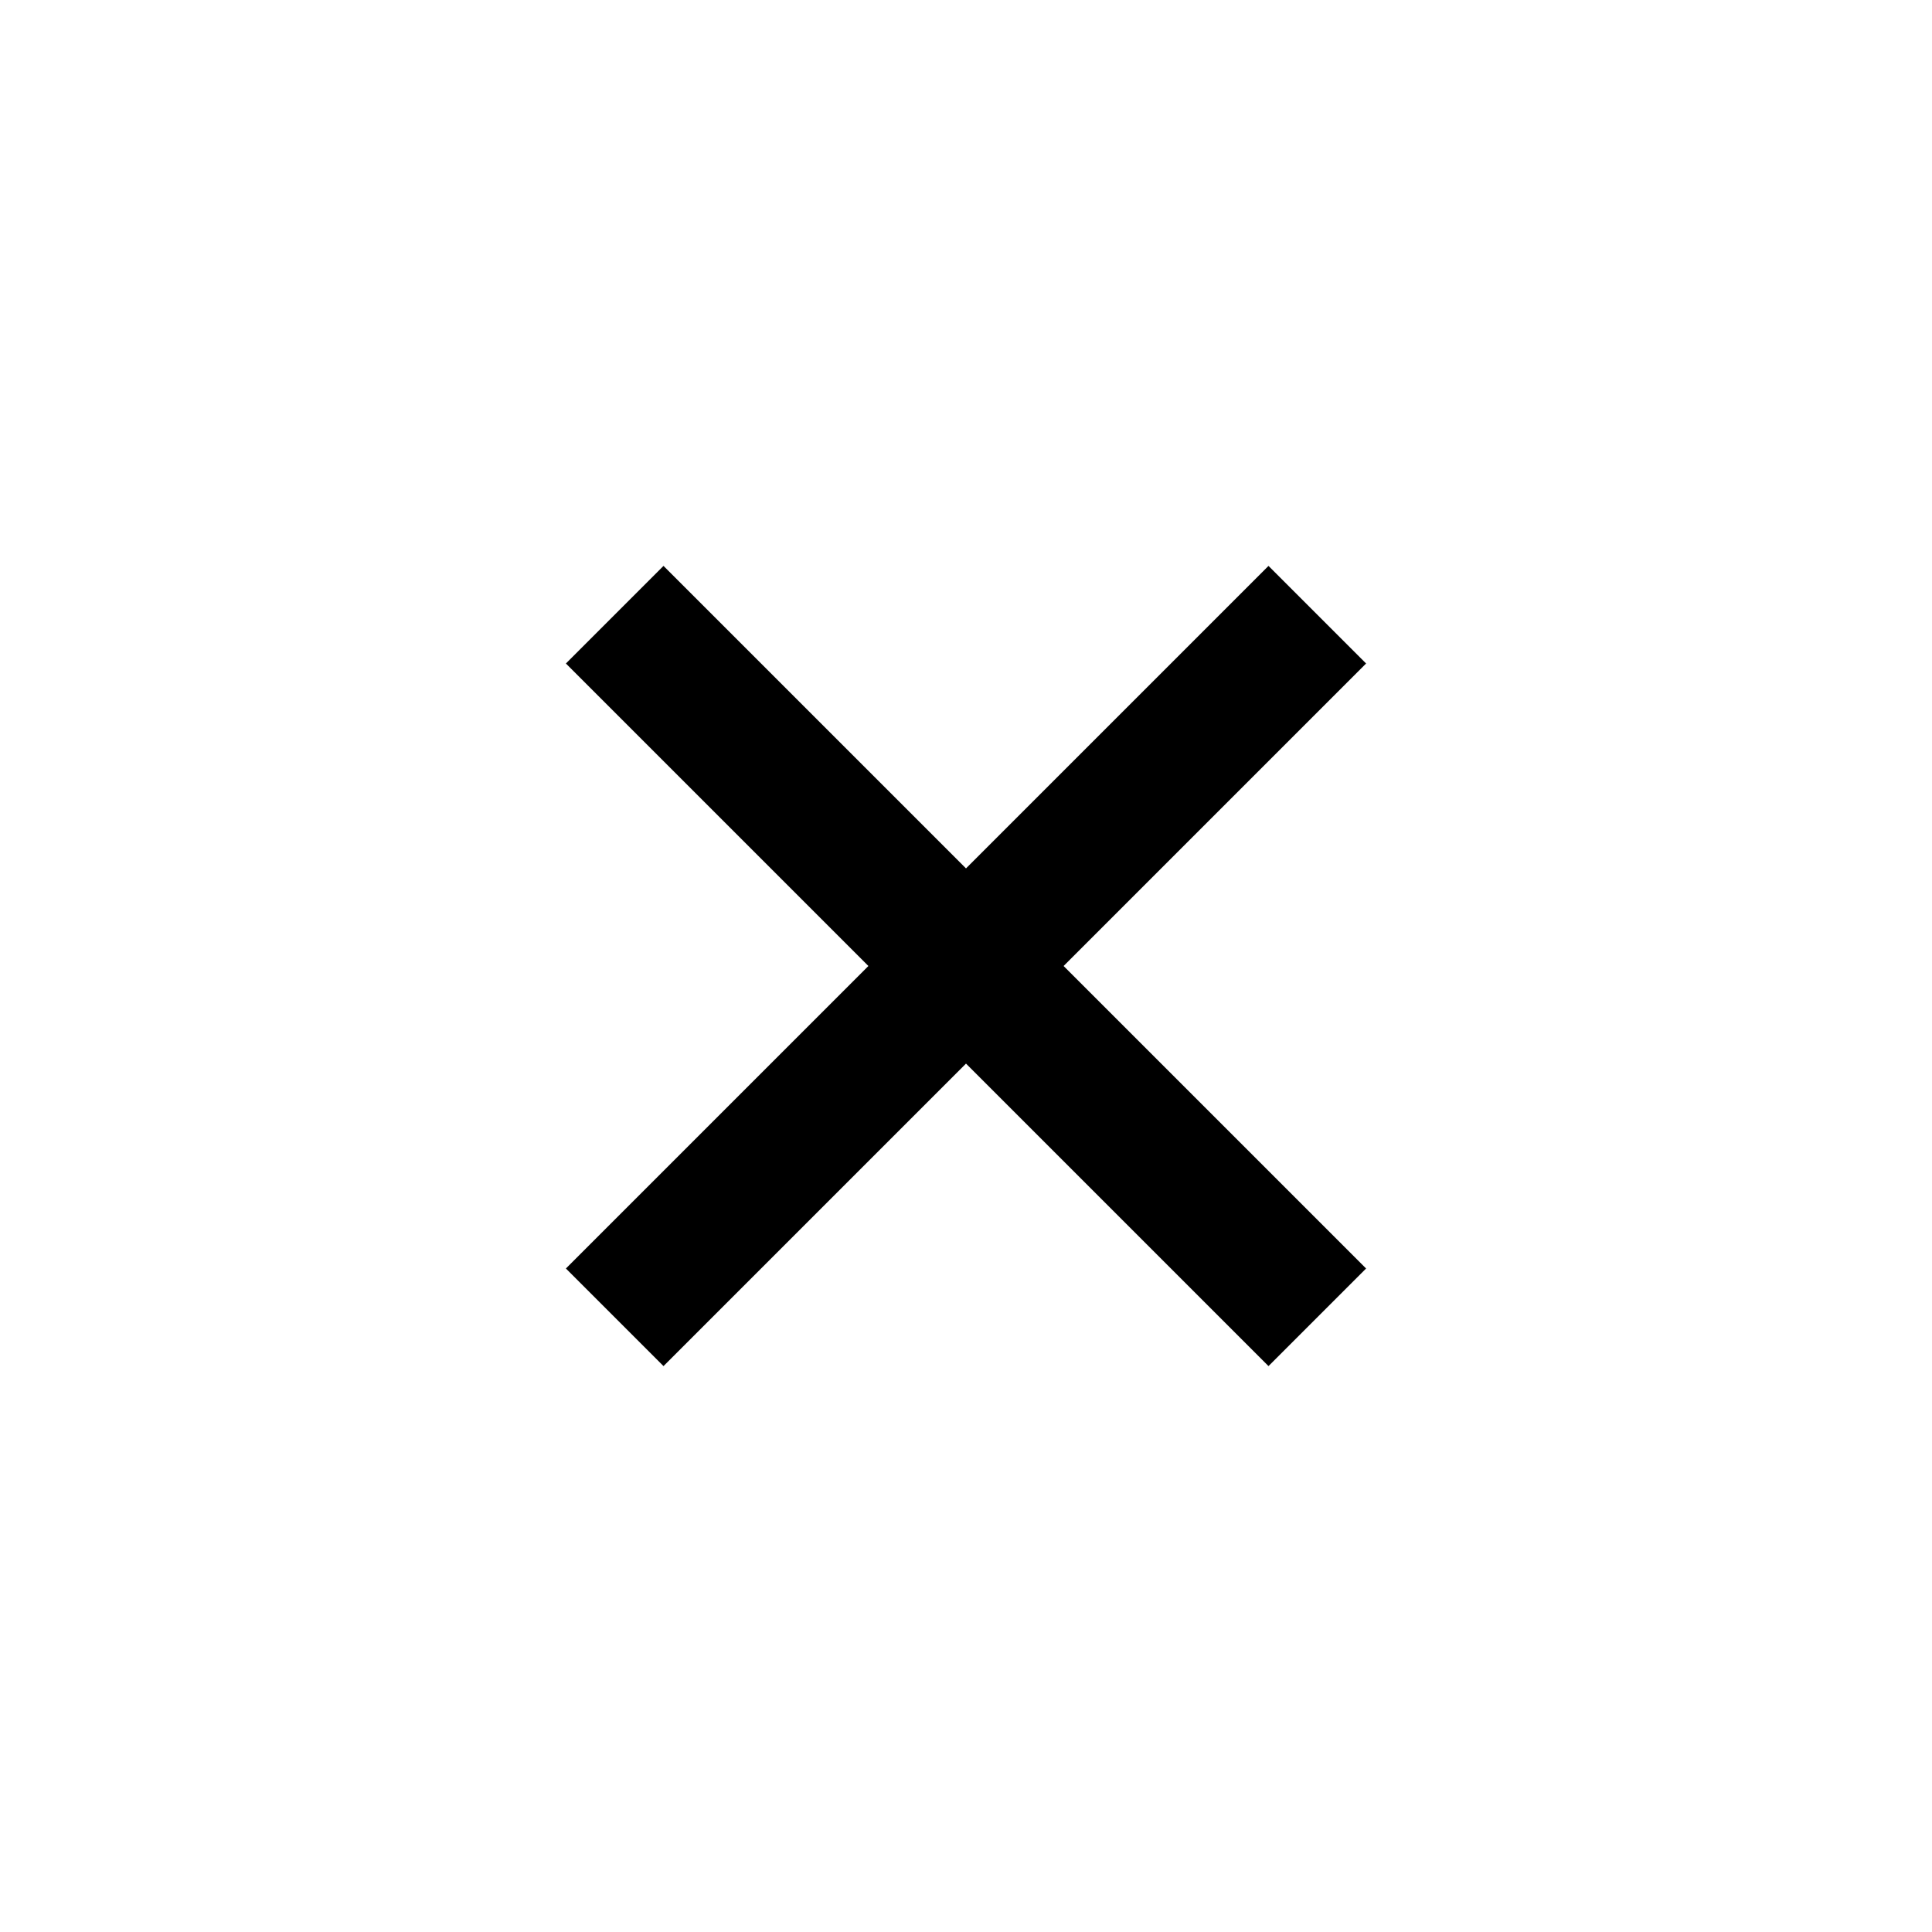
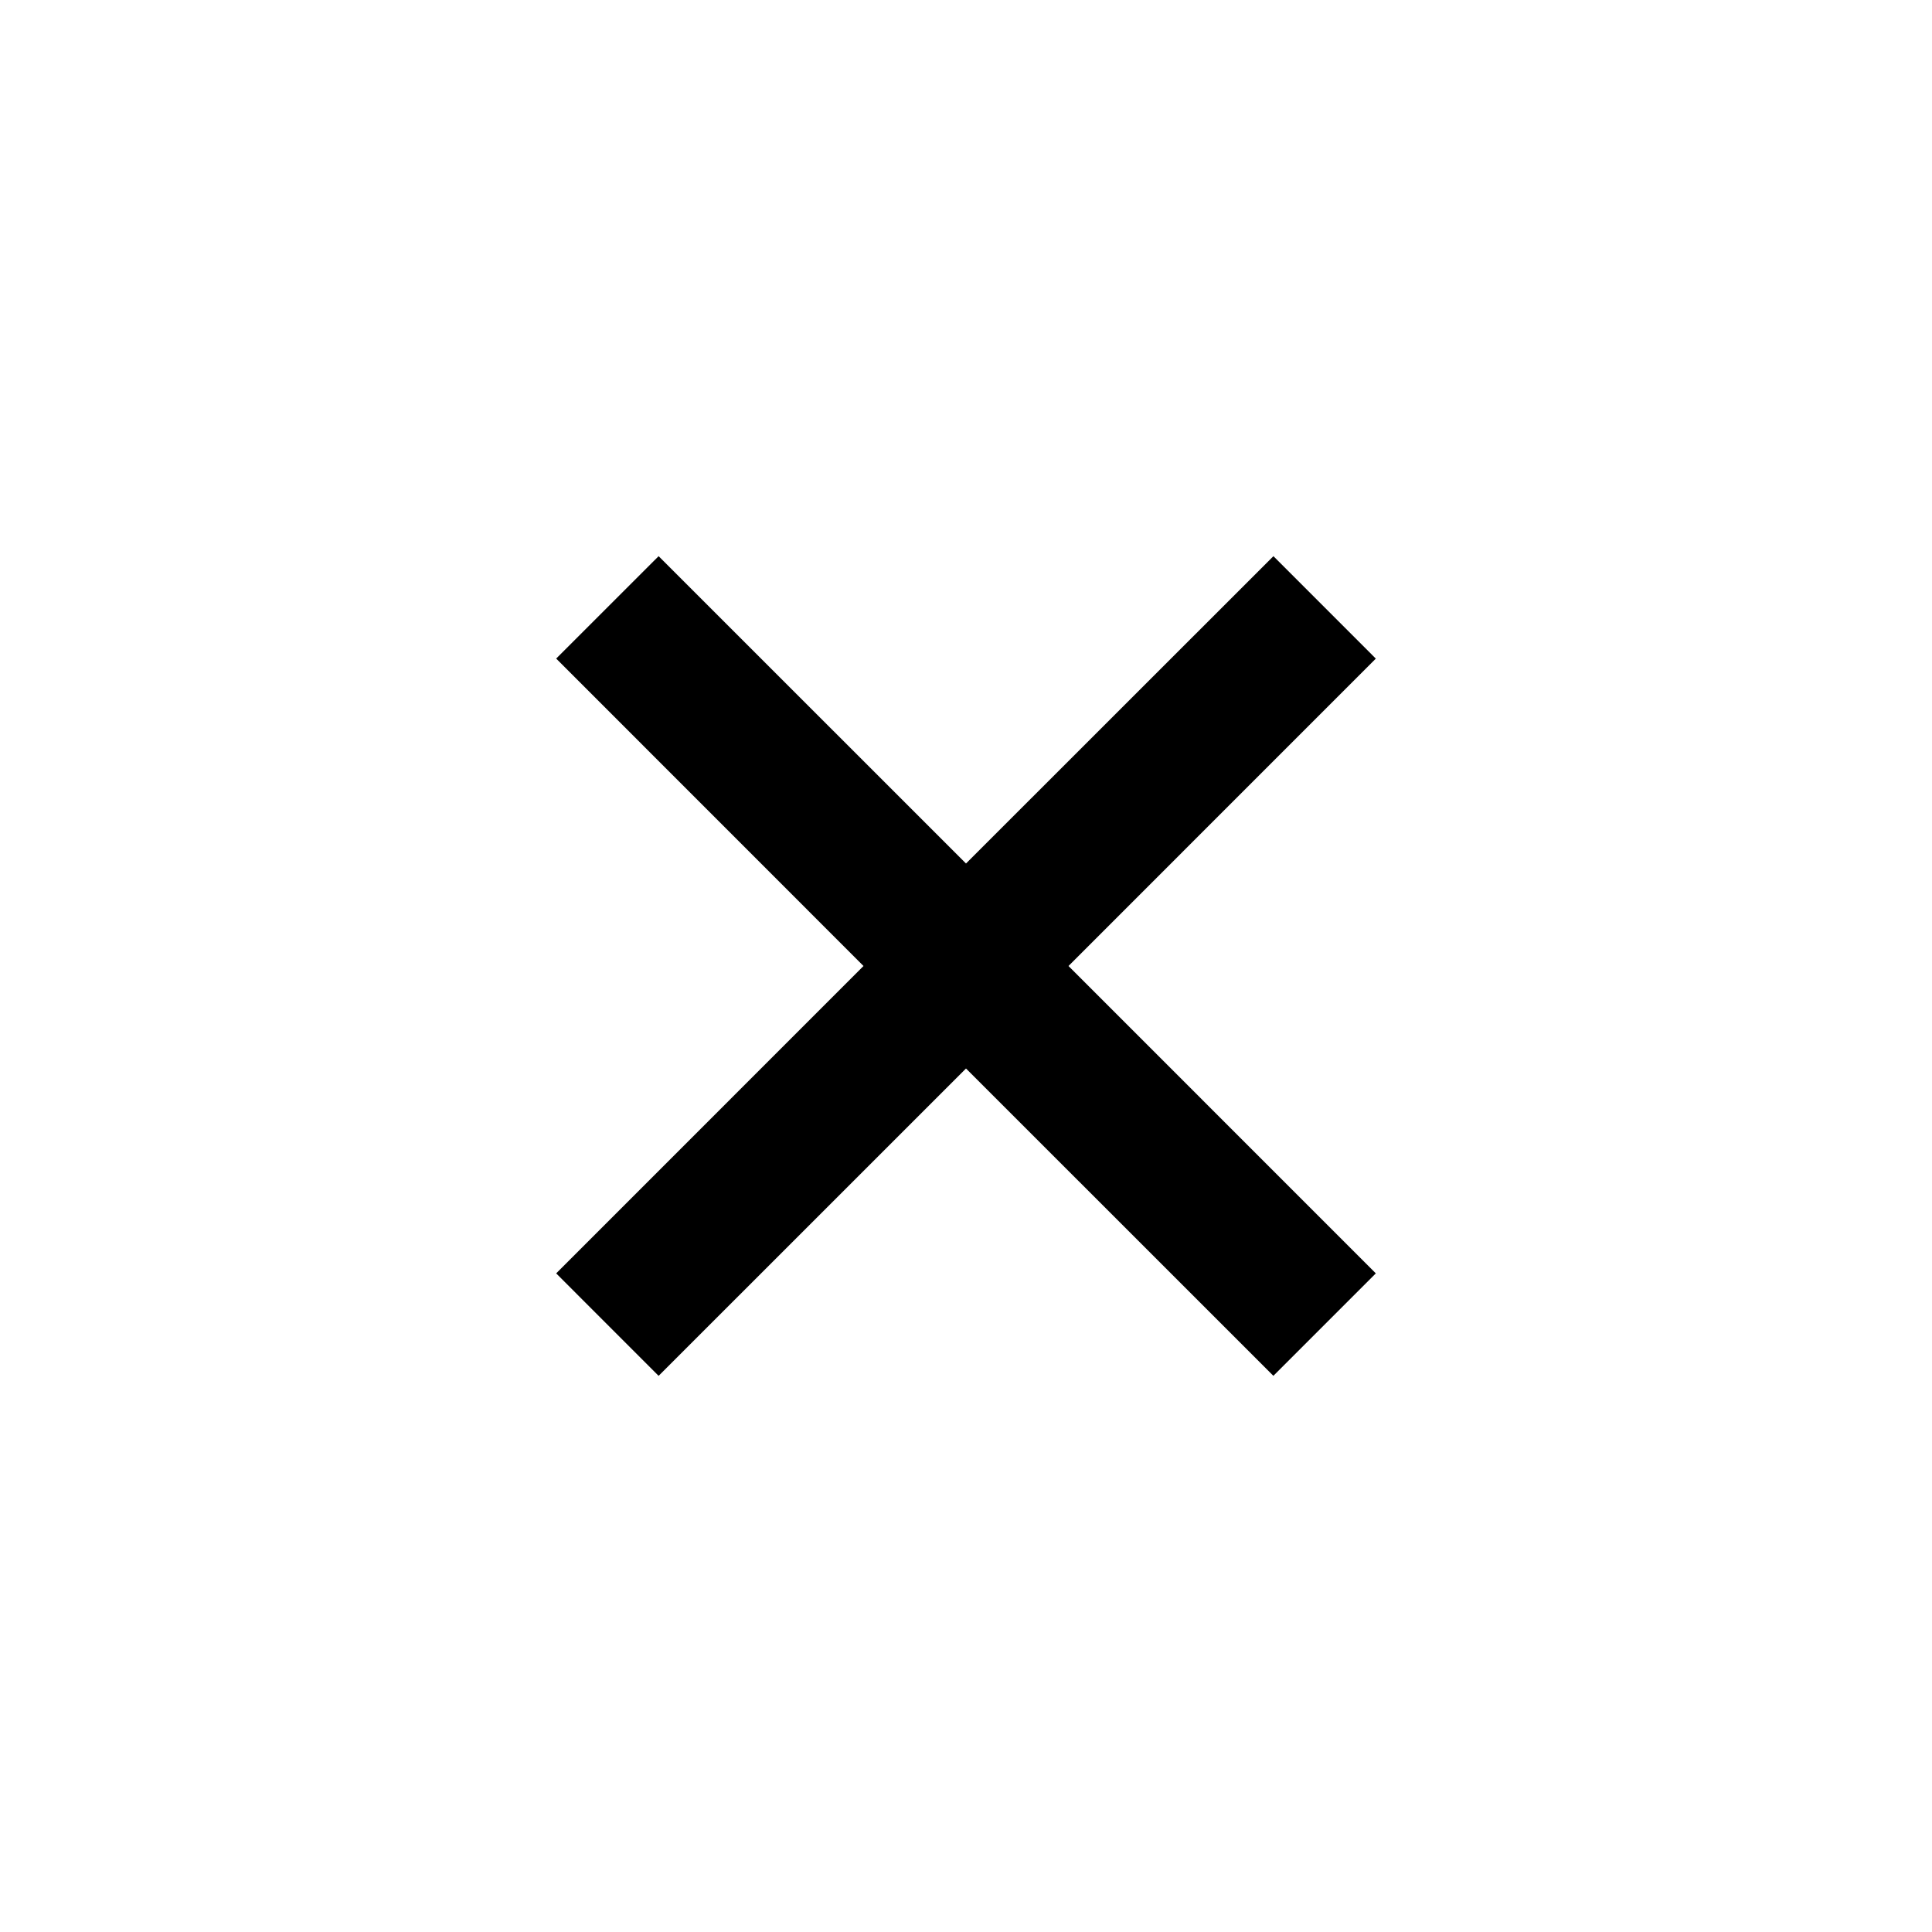
- <svg xmlns="http://www.w3.org/2000/svg" height="70" viewBox="0 0 70 70" width="70">
-   <path d="M45.96 20.504L35 31.464l-10.96-10.96-3.536 3.536L31.464 35l-10.96 10.96 3.536 3.536L35 38.536l10.96 10.96 3.536-3.536L38.536 35l10.96-10.96" />
+ <svg xmlns="http://www.w3.org/2000/svg" height="80" viewBox="0 0 80 80" width="80">
+   <path d="M56.97 52.728L44.244 40 56.97 27.272 52.73 23.03 40 35.756 27.272 23.03 23.03 27.27 35.756 40 23.03 52.728l4.242 4.243L40 44.244 52.728 56.97" />
</svg>
